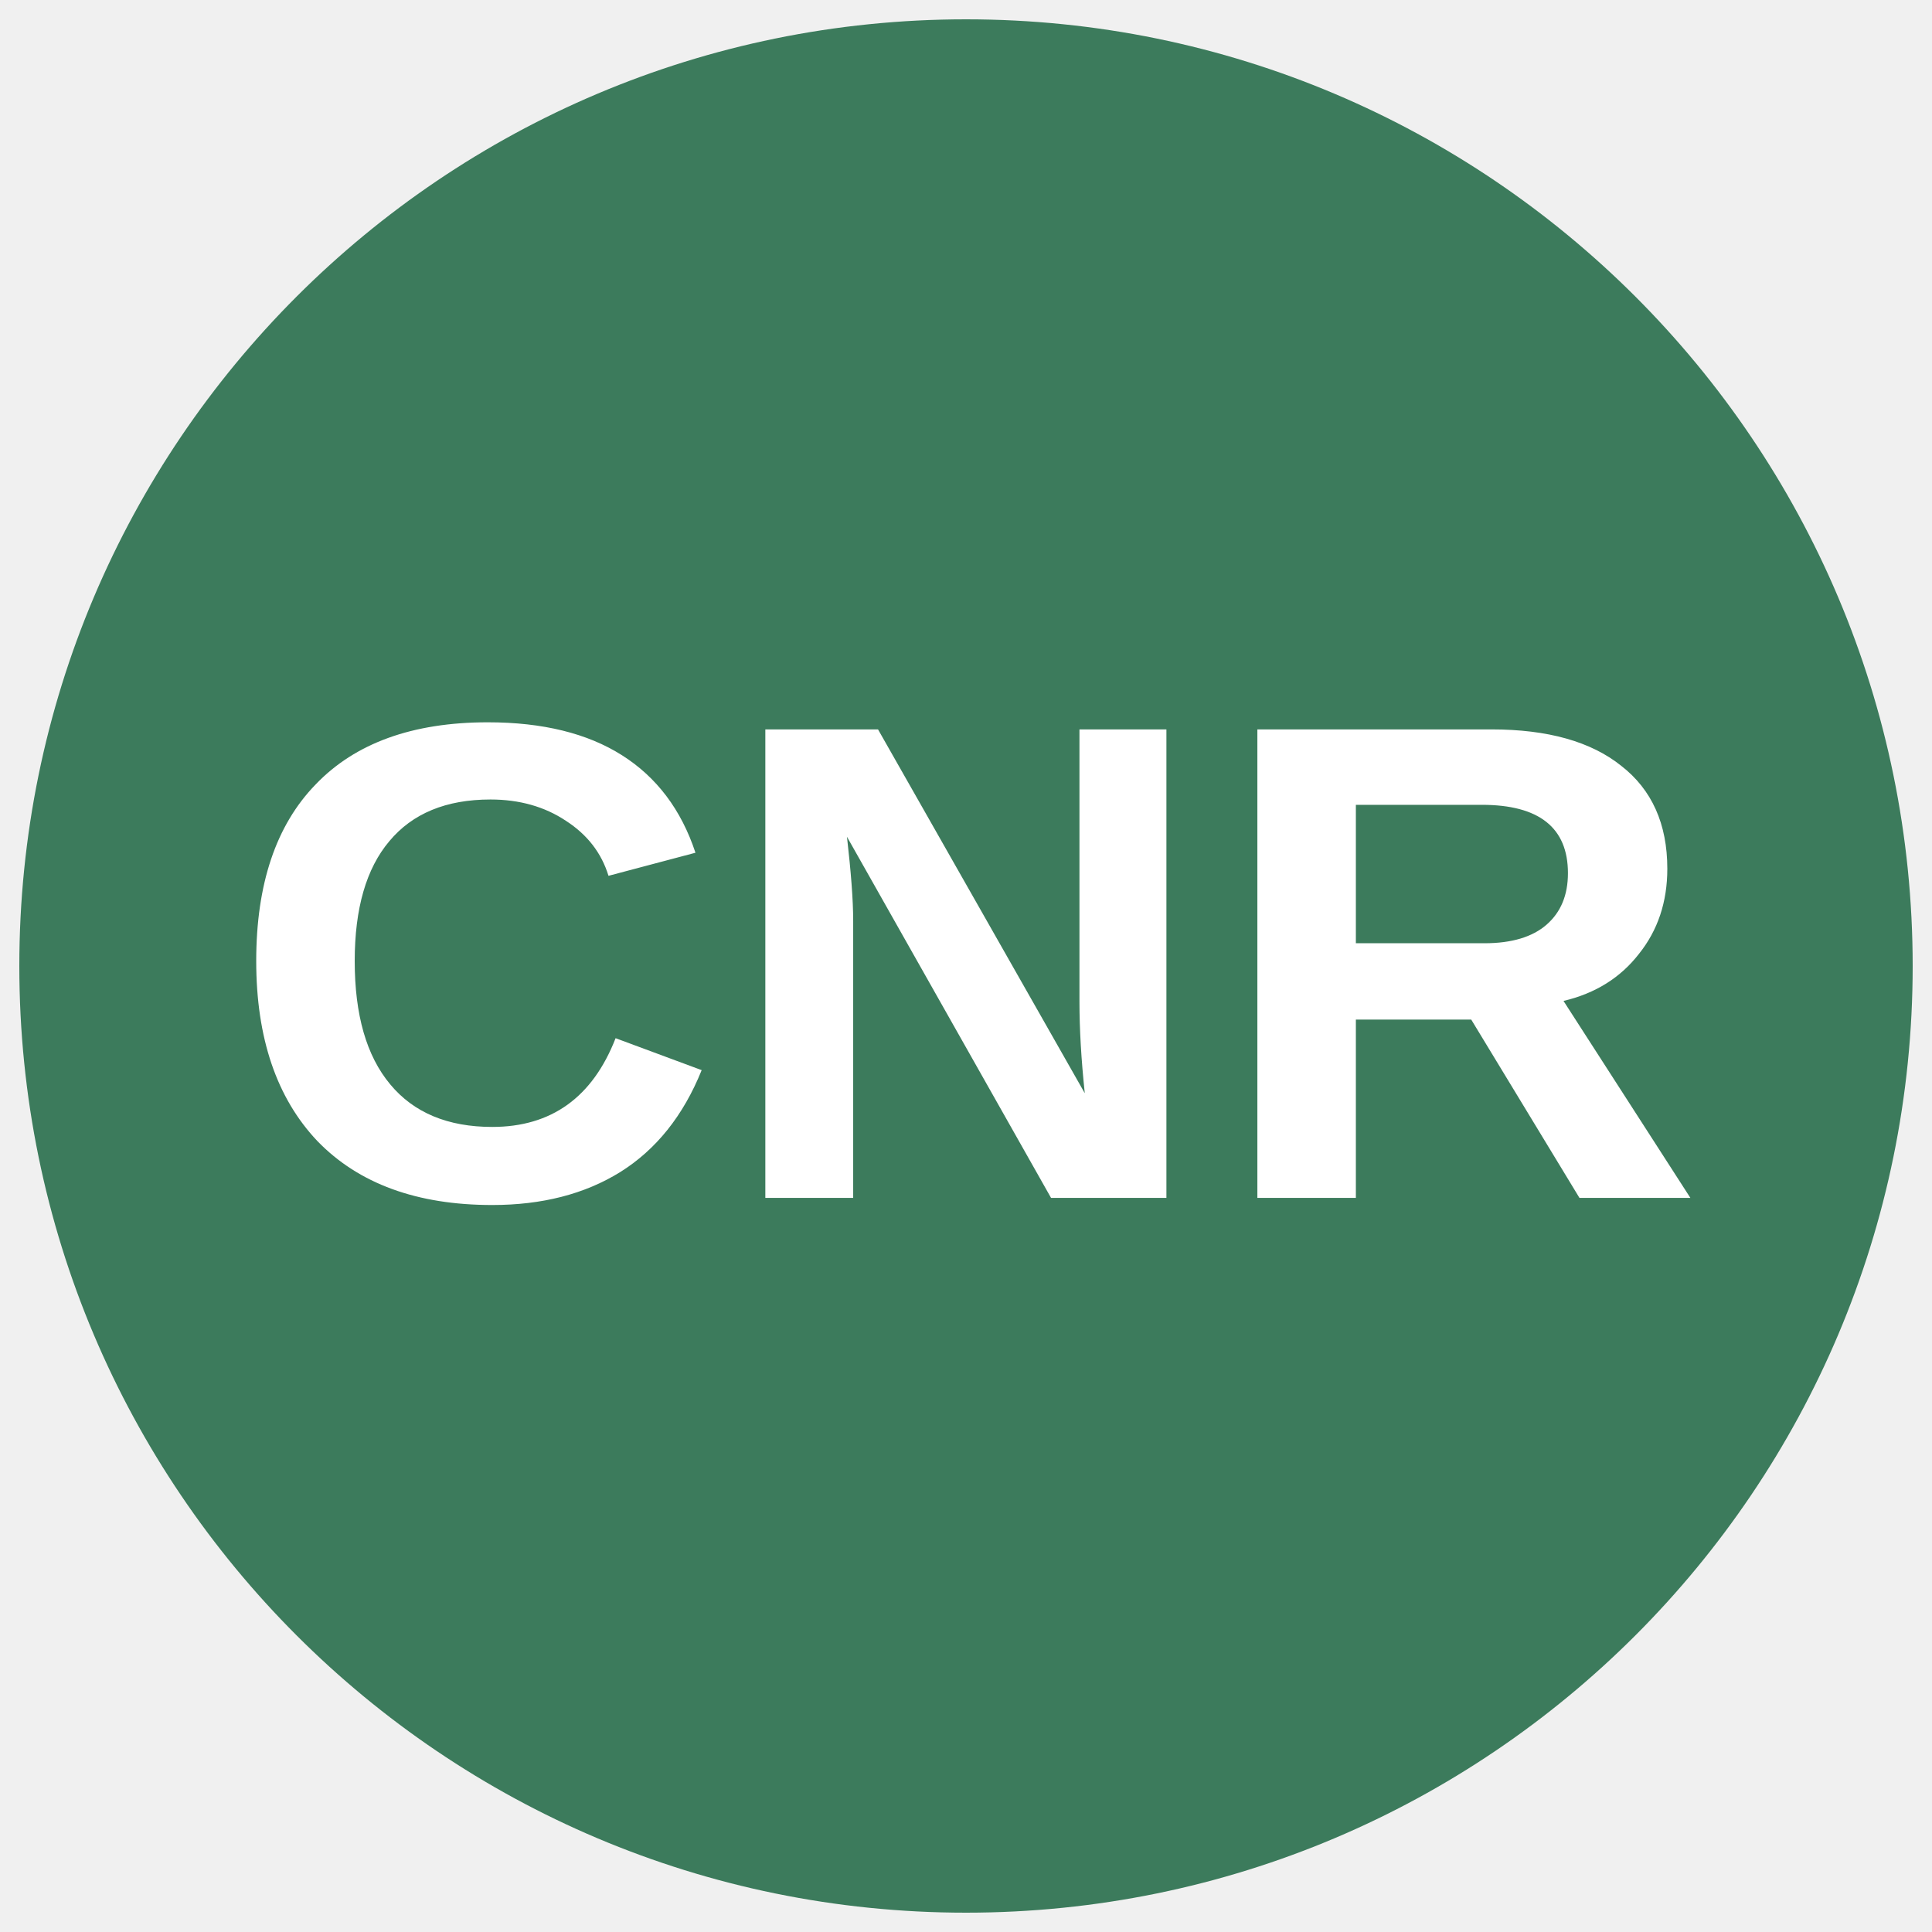
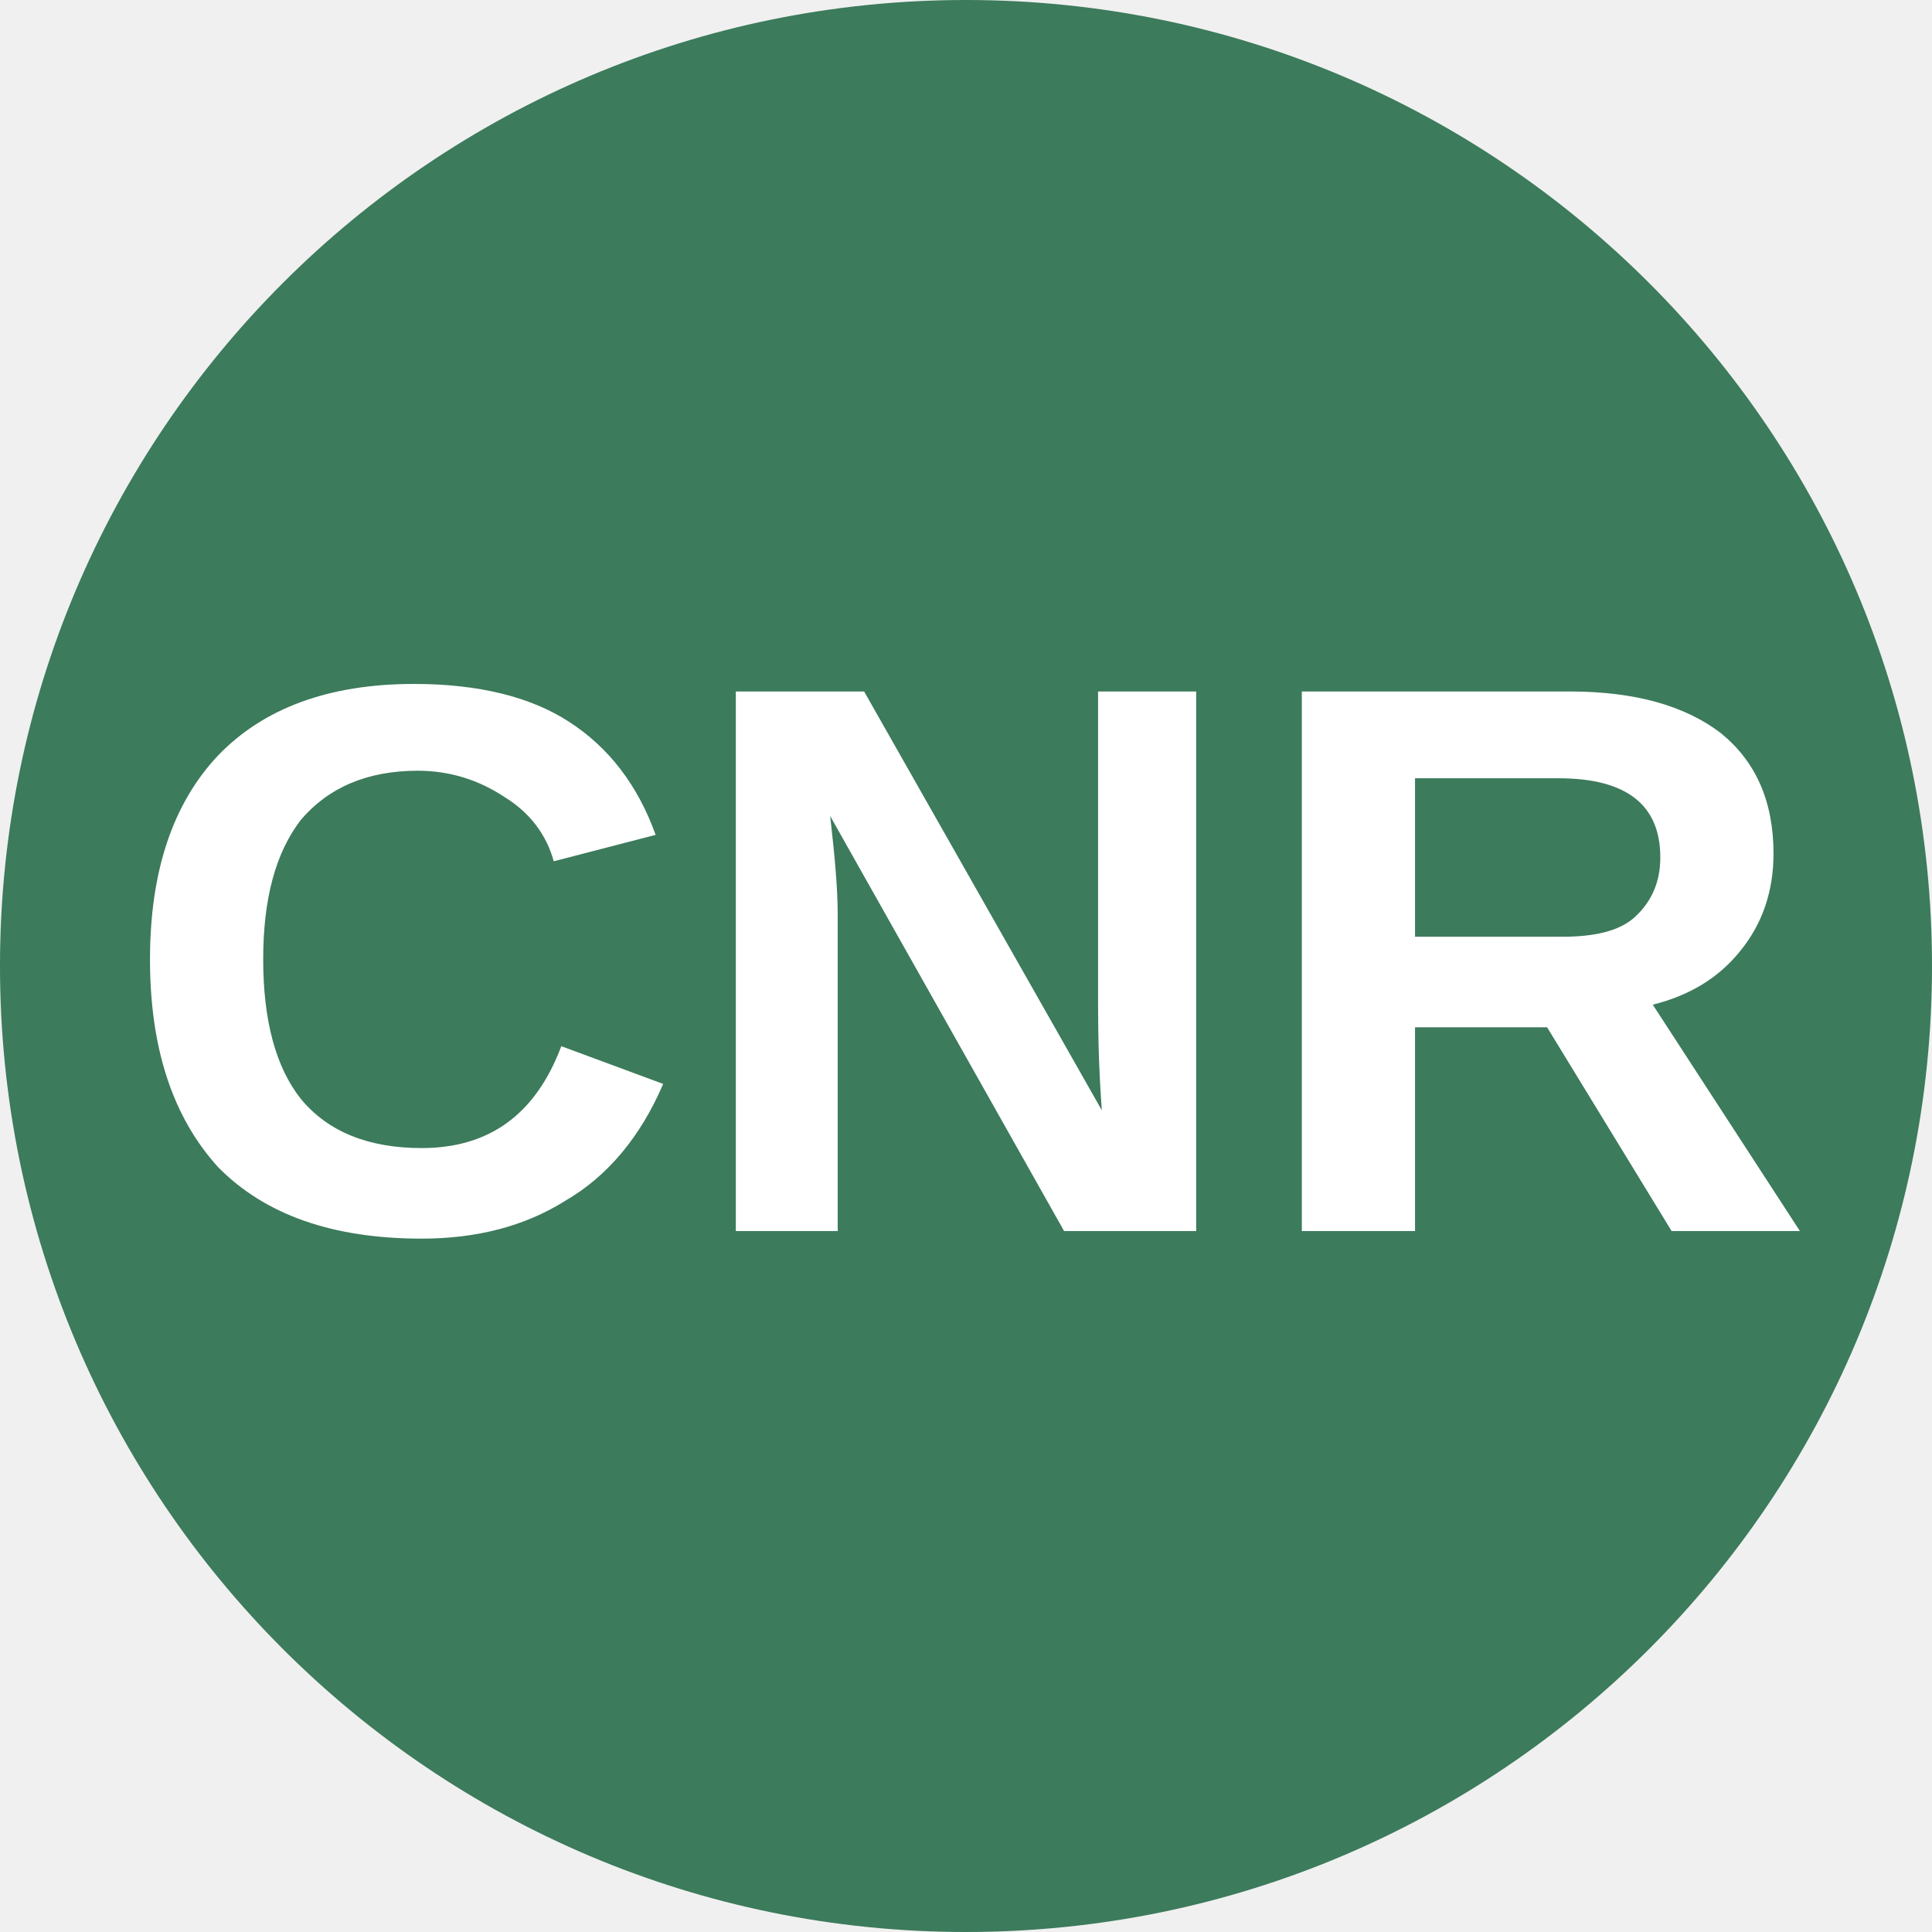
- <svg xmlns="http://www.w3.org/2000/svg" viewBox="0 0 34.02 34.02">
-   <circle cx="50%" cy="50%" r="49%" fill="#3c7b5c" />
-   <text x="50%" y="62%" text-anchor="middle" font-weight="700" font-size="12" font-family="Arial" fill="#fff">CNR</text>
+ <svg xmlns="http://www.w3.org/2000/svg" viewBox="0 0 8 8">
+   <circle cx="4" cy="4" r="4" fill="#3c7b5c" />
+   <text x="4" y="5.1" text-anchor="middle" font-weight="700" font-size="3.25" textLength="7.2" lengthAdjust="spacingAndGlyphs" font-family="Arial" fill="#fff">CNR</text>
</svg>
